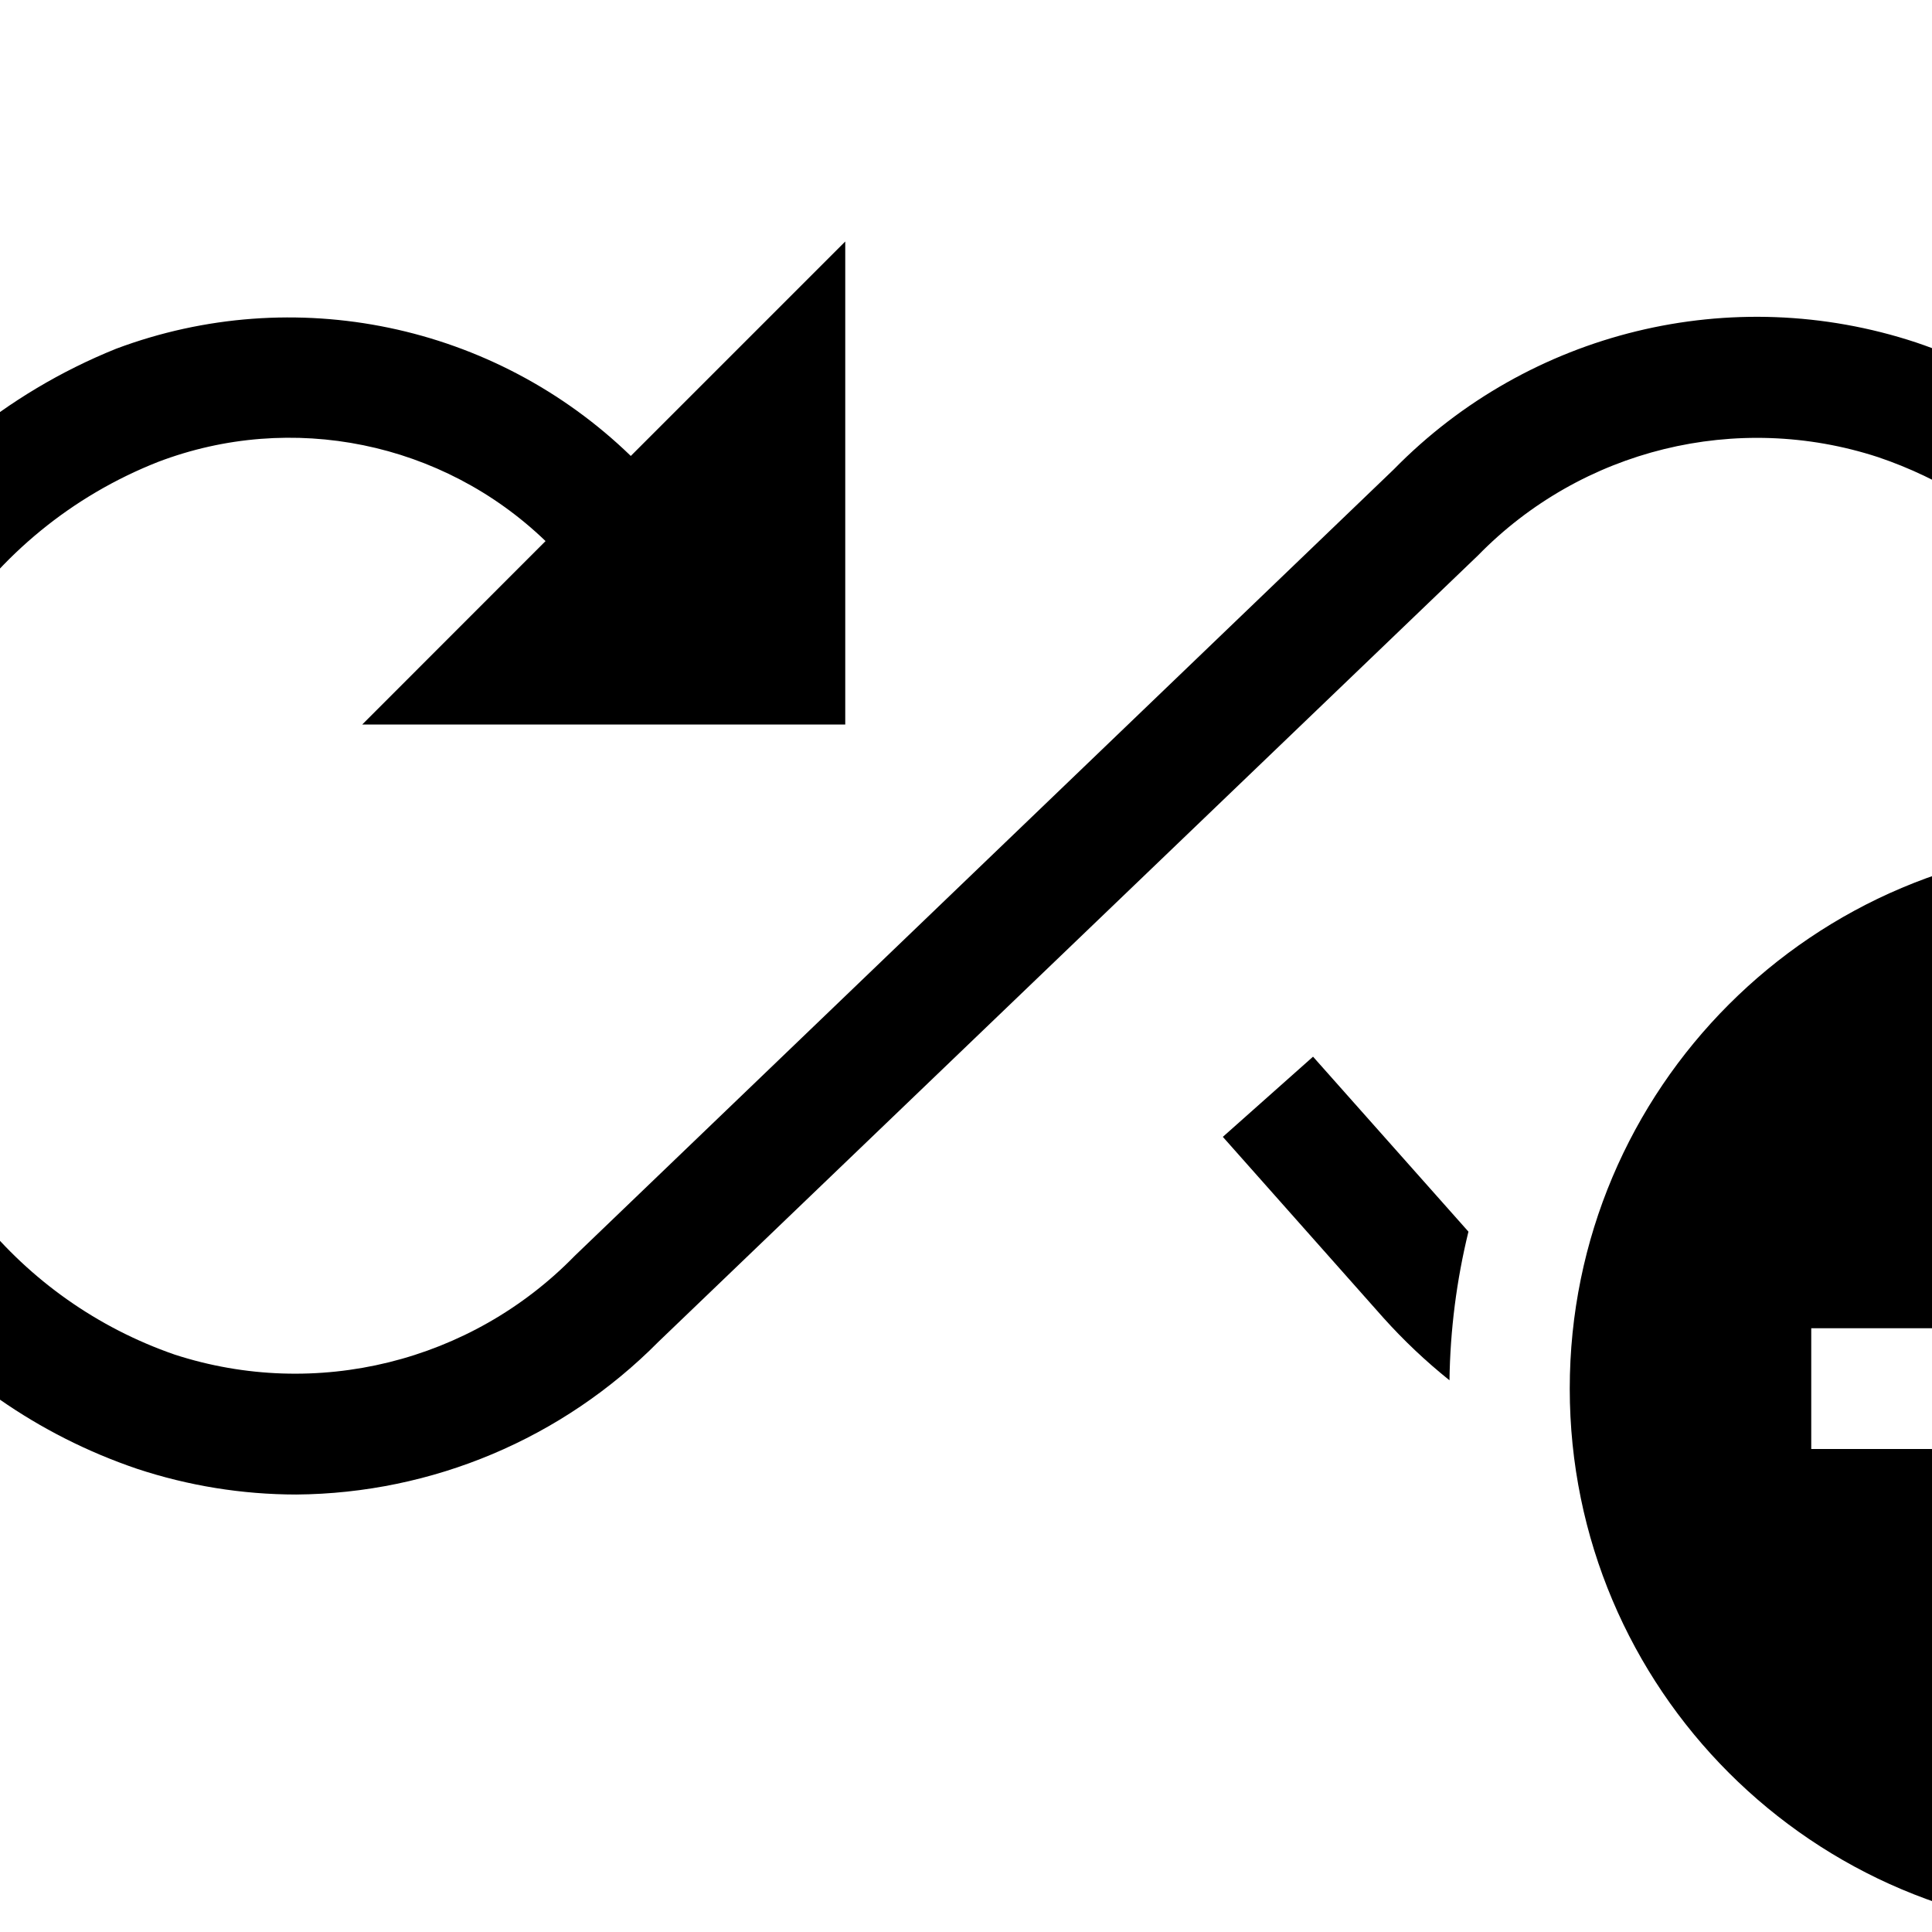
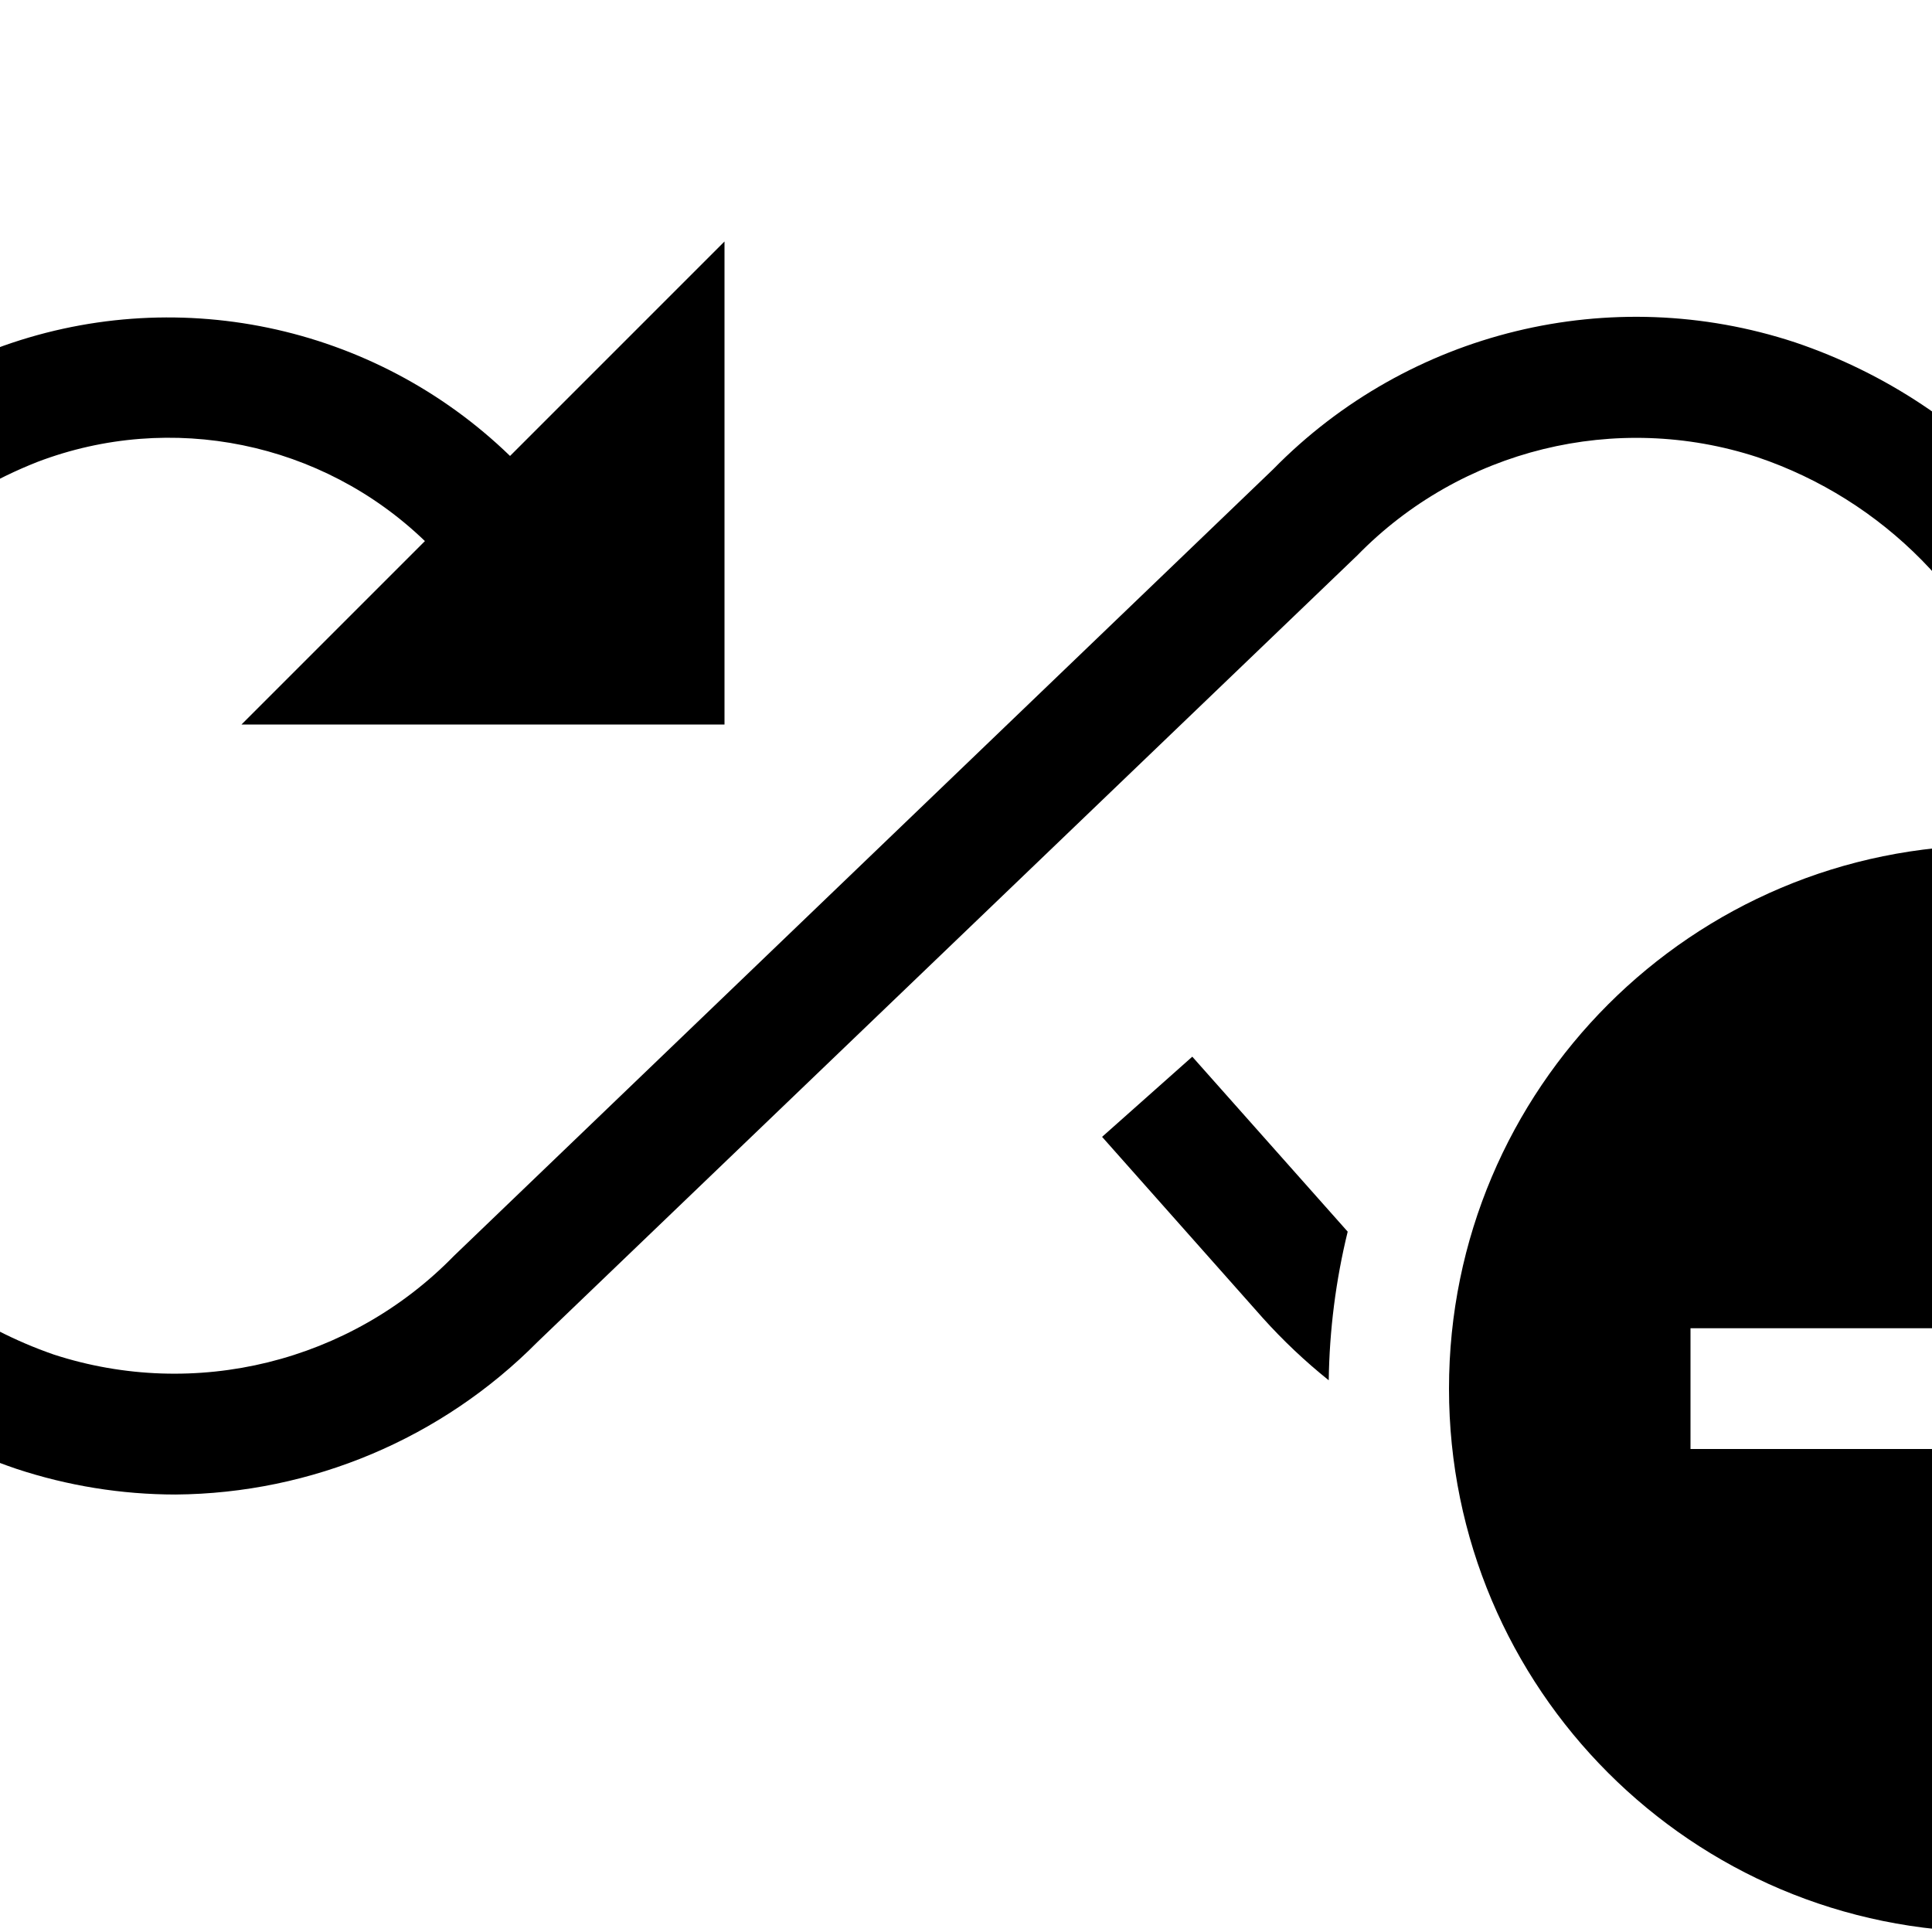
<svg xmlns="http://www.w3.org/2000/svg" viewBox="0 0 16 16">
  <g>
-     <path d="M17.5,7A4.5,4.5,0,1,0,22,11.5,4.5,4.5,0,0,0,17.5,7ZM20,12H18v2H17V12H15V11h2V9h1v2h2Z" />
+     <path d="M16.5,7A4.5,4.5,0,1,0,21,11.5,4.5,4.5,0,0,0,16.5,7ZM19,12H17v2H16V12H14V11h2V9h1v2h2Z" />
    <g>
-       <path d="M15.554,3.786a3.469,3.469,0,0,1,2.192,2.226,5.487,5.487,0,0,1,1.084.156,4.5,4.5,0,0,0-2.965-3.333,4.207,4.207,0,0,0-4.322,1.052L4.76,10.4a3.233,3.233,0,0,1-3.314.818A3.573,3.573,0,0,1-.93,8.284,5.621,5.621,0,0,1-1,7.336a3.648,3.648,0,0,1,2.31-3.511,3.057,3.057,0,0,1,3.208.656L3,6H7V2L5.224,3.776A4.072,4.072,0,0,0,.962,2.888,4.735,4.735,0,0,0-2,7.416a6.411,6.411,0,0,0,.083,1.029,4.555,4.555,0,0,0,3.052,3.719,4.207,4.207,0,0,0,1.318.213,4.267,4.267,0,0,0,3-1.265L12.24,4.6A3.229,3.229,0,0,1,15.554,3.786Z" />
-       <path d="M12.161,10.2,10.874,8.751l-.747.664,1.331,1.5a4.622,4.622,0,0,0,.546.516A5.5,5.5,0,0,1,12.161,10.2Z" />
+       <path d="M14.554,3.786a3.469,3.469,0,0,1,2.192,2.226,5.487,5.487,0,0,1,1.084.156,4.5,4.5,0,0,0-2.965-3.333,4.207,4.207,0,0,0-4.322,1.052L3.76,10.4a3.233,3.233,0,0,1-3.314.818A3.573,3.573,0,0,1-1.93,8.284,5.621,5.621,0,0,1-2,7.336,3.648,3.648,0,0,1,.311,3.825a3.057,3.057,0,0,1,3.208.656L2,6H6V2L4.224,3.776A4.072,4.072,0,0,0-.038,2.888,4.735,4.735,0,0,0-3,7.416a6.411,6.411,0,0,0,.083,1.029A4.555,4.555,0,0,0,.135,12.164a4.207,4.207,0,0,0,1.318.213,4.267,4.267,0,0,0,3-1.265L11.24,4.6A3.229,3.229,0,0,1,14.554,3.786Z" />
+       <path d="M11.161,10.2,9.874,8.751l-.747.664,1.331,1.5a4.622,4.622,0,0,0,.546.516A5.5,5.5,0,0,1,11.161,10.2Z" />
    </g>
  </g>
</svg>
